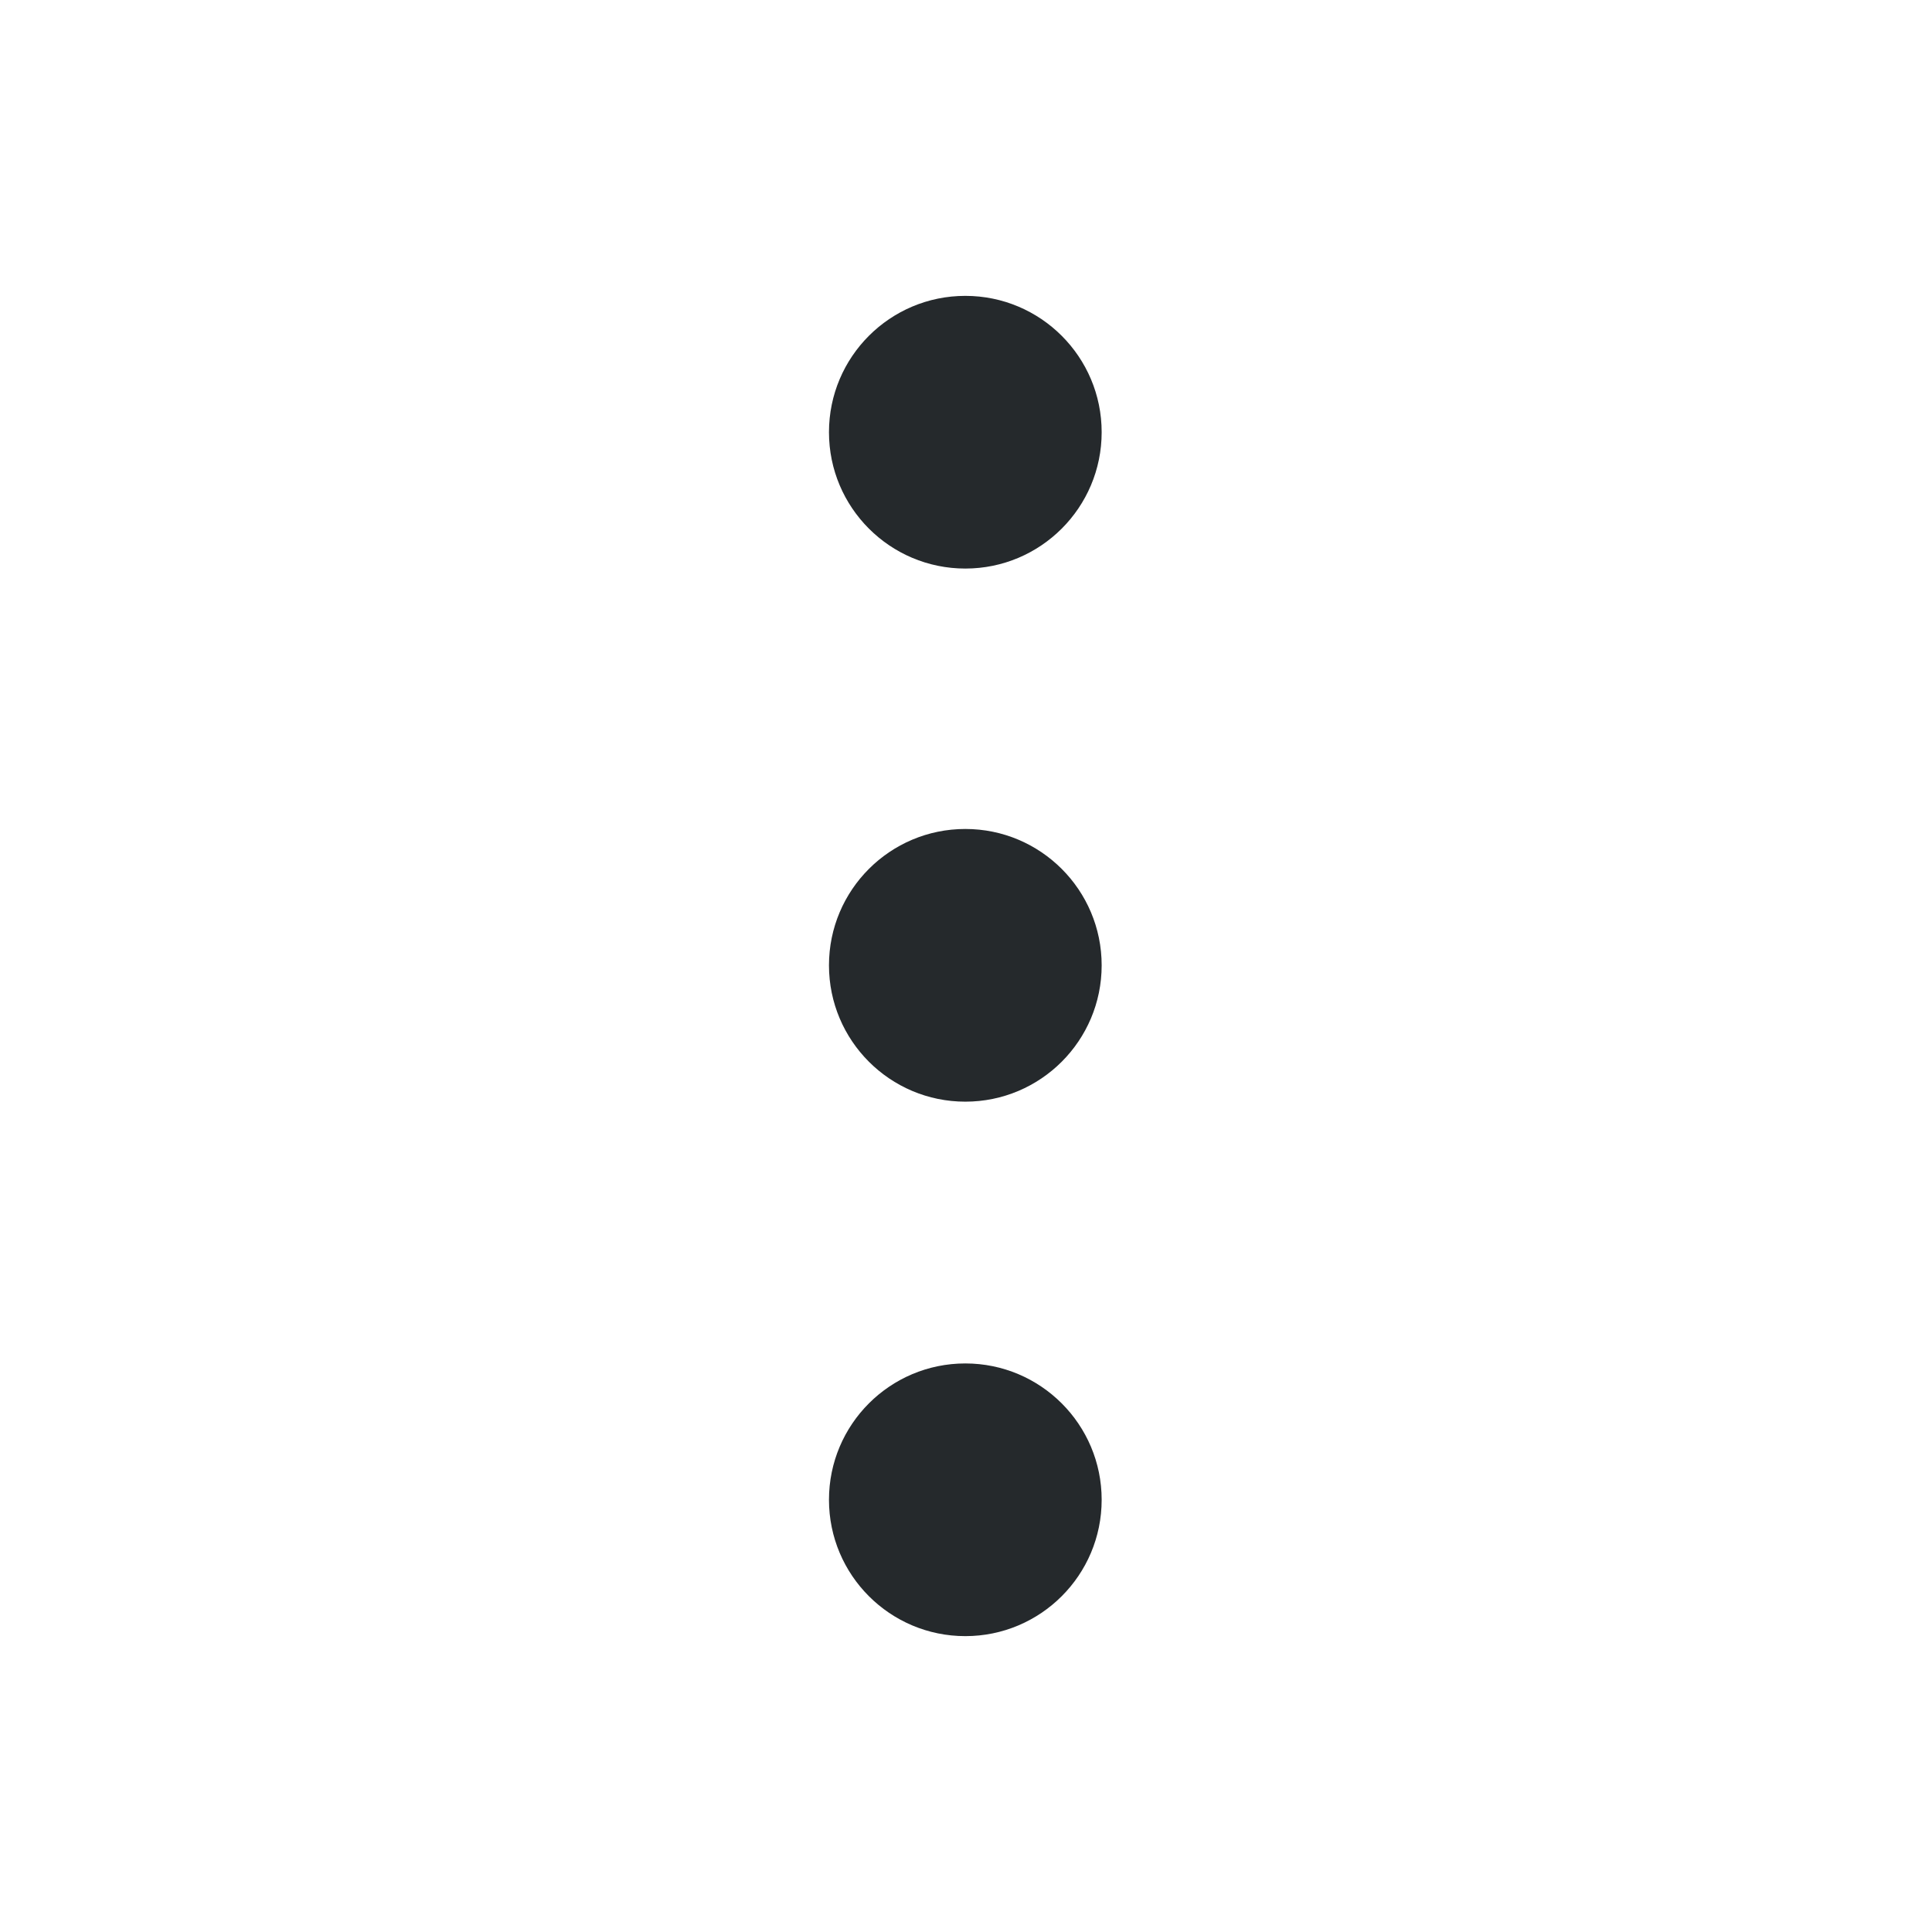
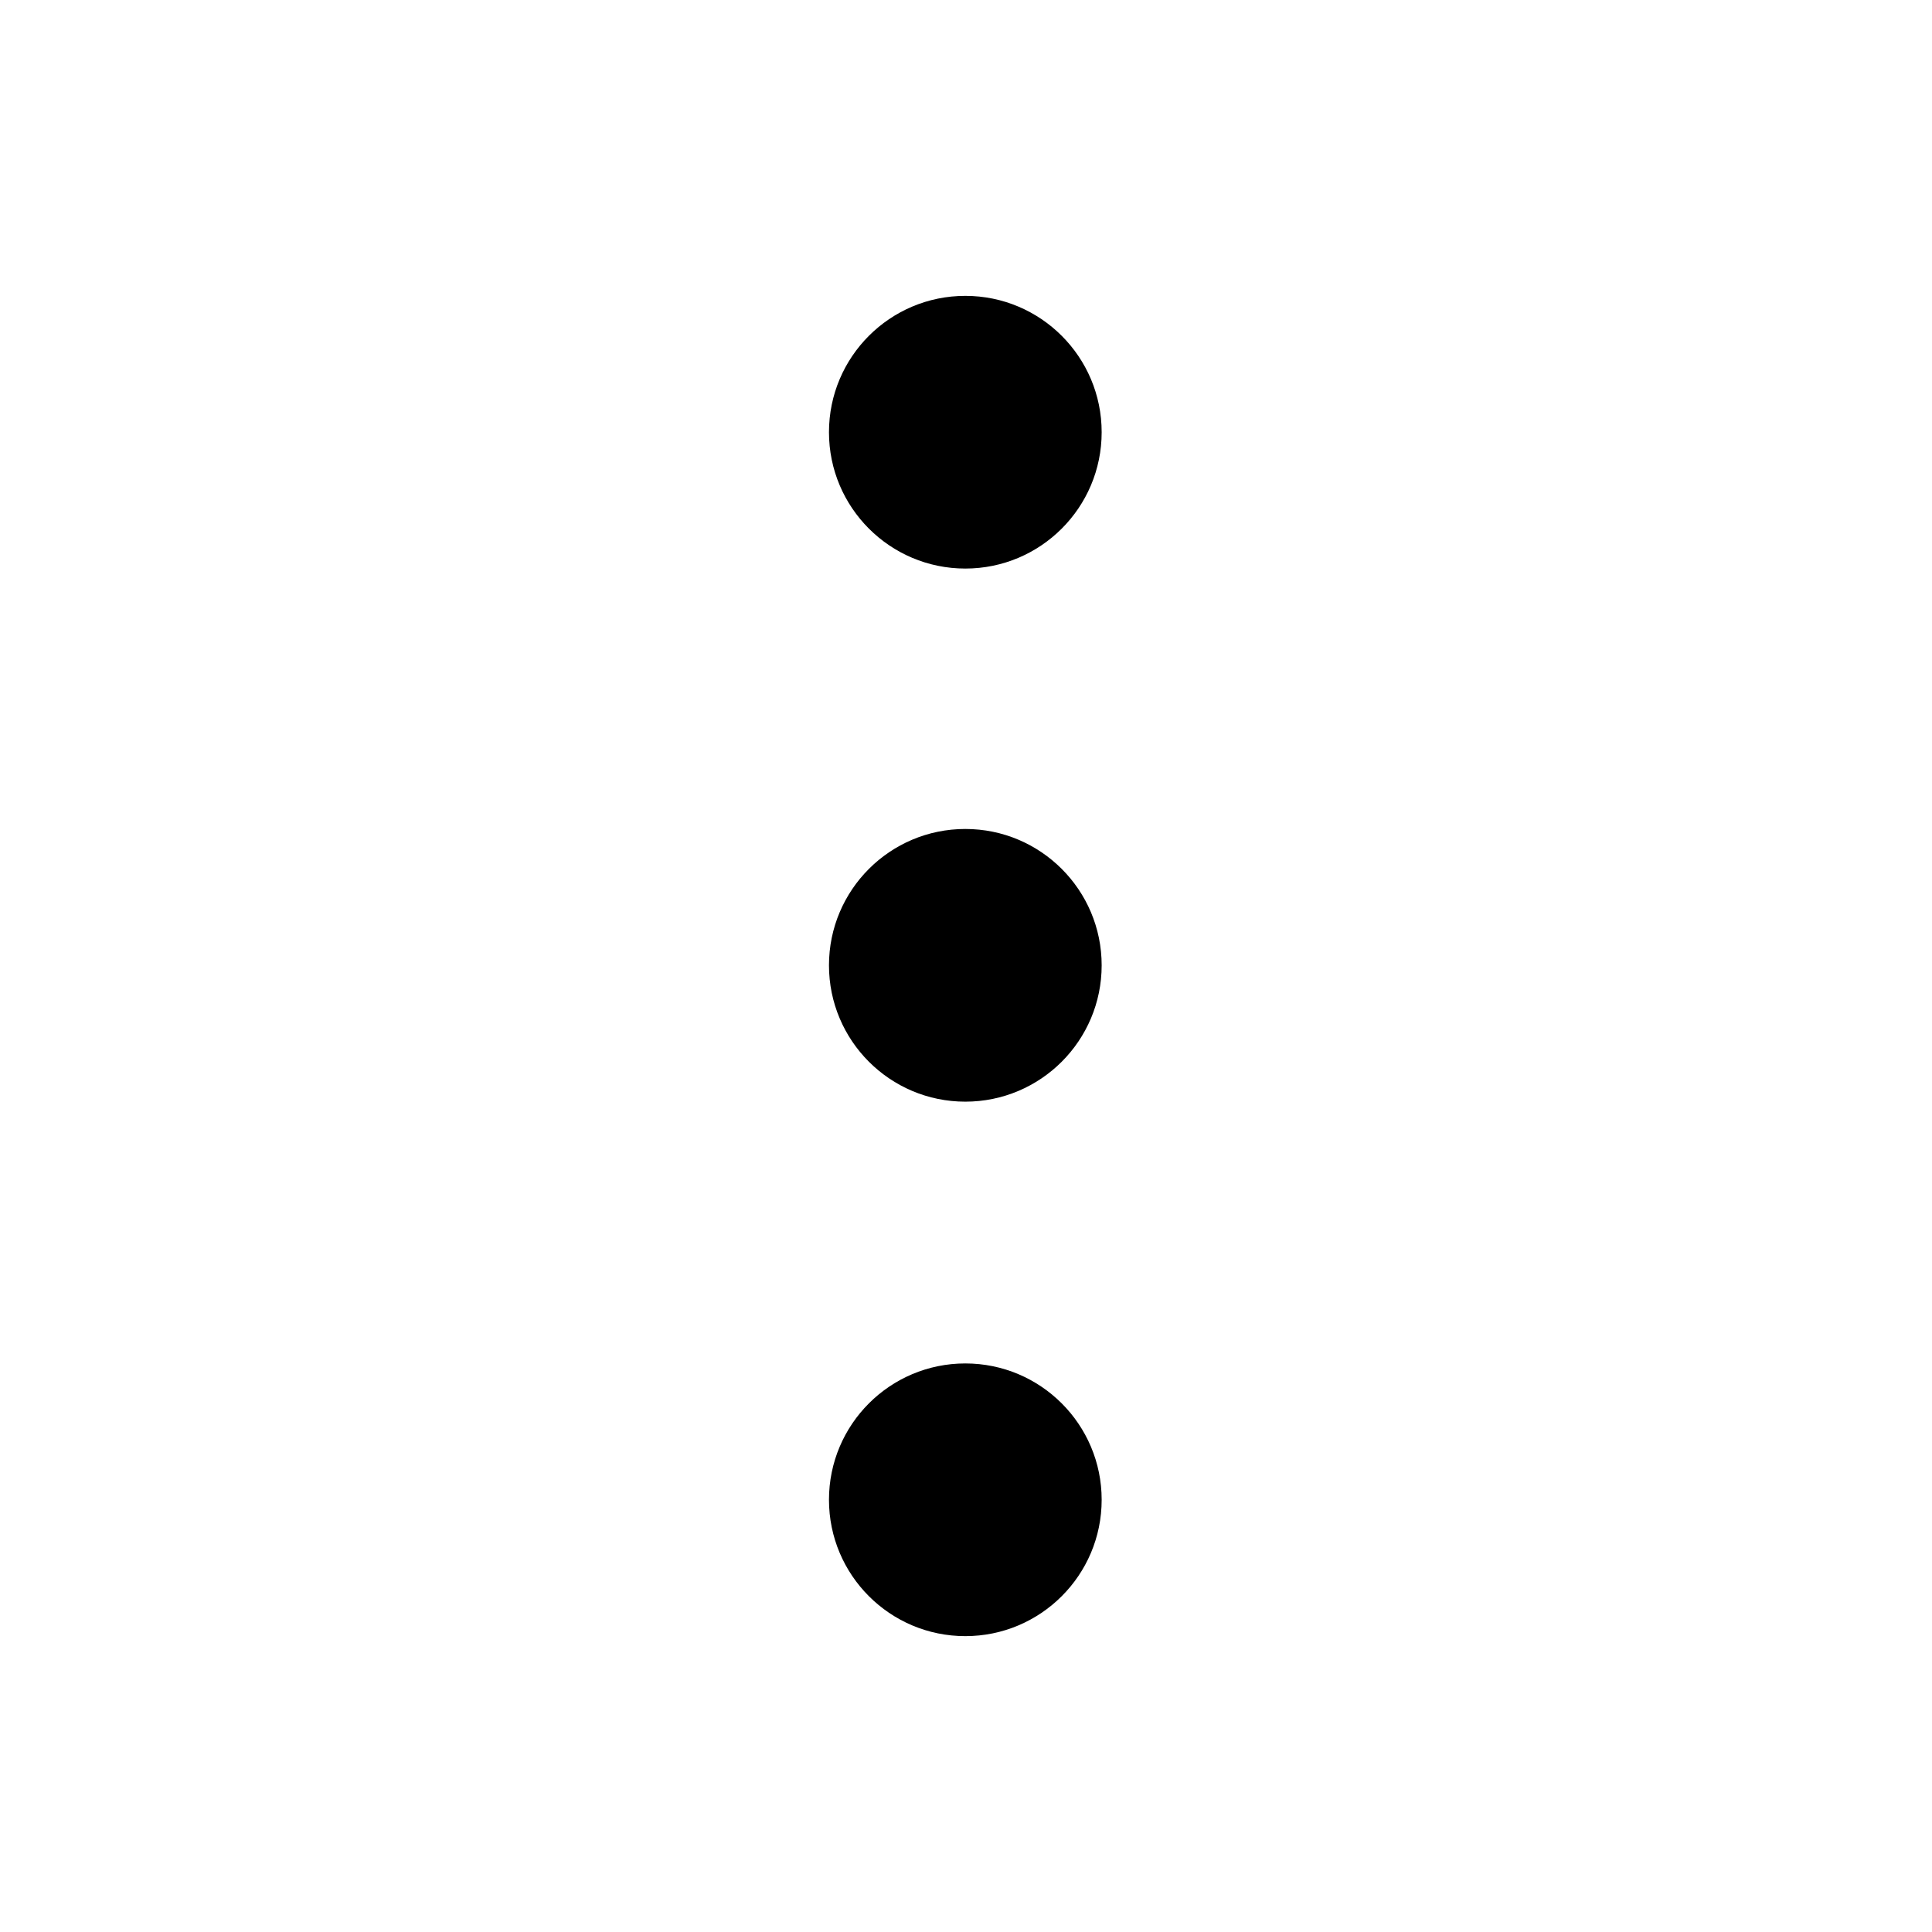
<svg xmlns="http://www.w3.org/2000/svg" version="1.1" id="Layer_2" x="0px" y="0px" viewBox="0 0 141.7 141.7" style="enable-background:new 0 0 141.7 141.7;" xml:space="preserve">
-   <style type="text/css">
- 	.st0{fill:#25292C;}
- </style>
  <g>
-     <circle class="st0" cx="70.8" cy="31.7" r="10" />
-     <circle class="st0" cx="70.8" cy="70.8" r="10" />
-     <circle class="st0" cx="70.8" cy="110" r="10" />
+     <circle cx="70.8" cy="31.7" r="10" />
+     <circle cx="70.8" cy="70.8" r="10" />
+     <circle cx="70.8" cy="110" r="10" />
  </g>
</svg>
